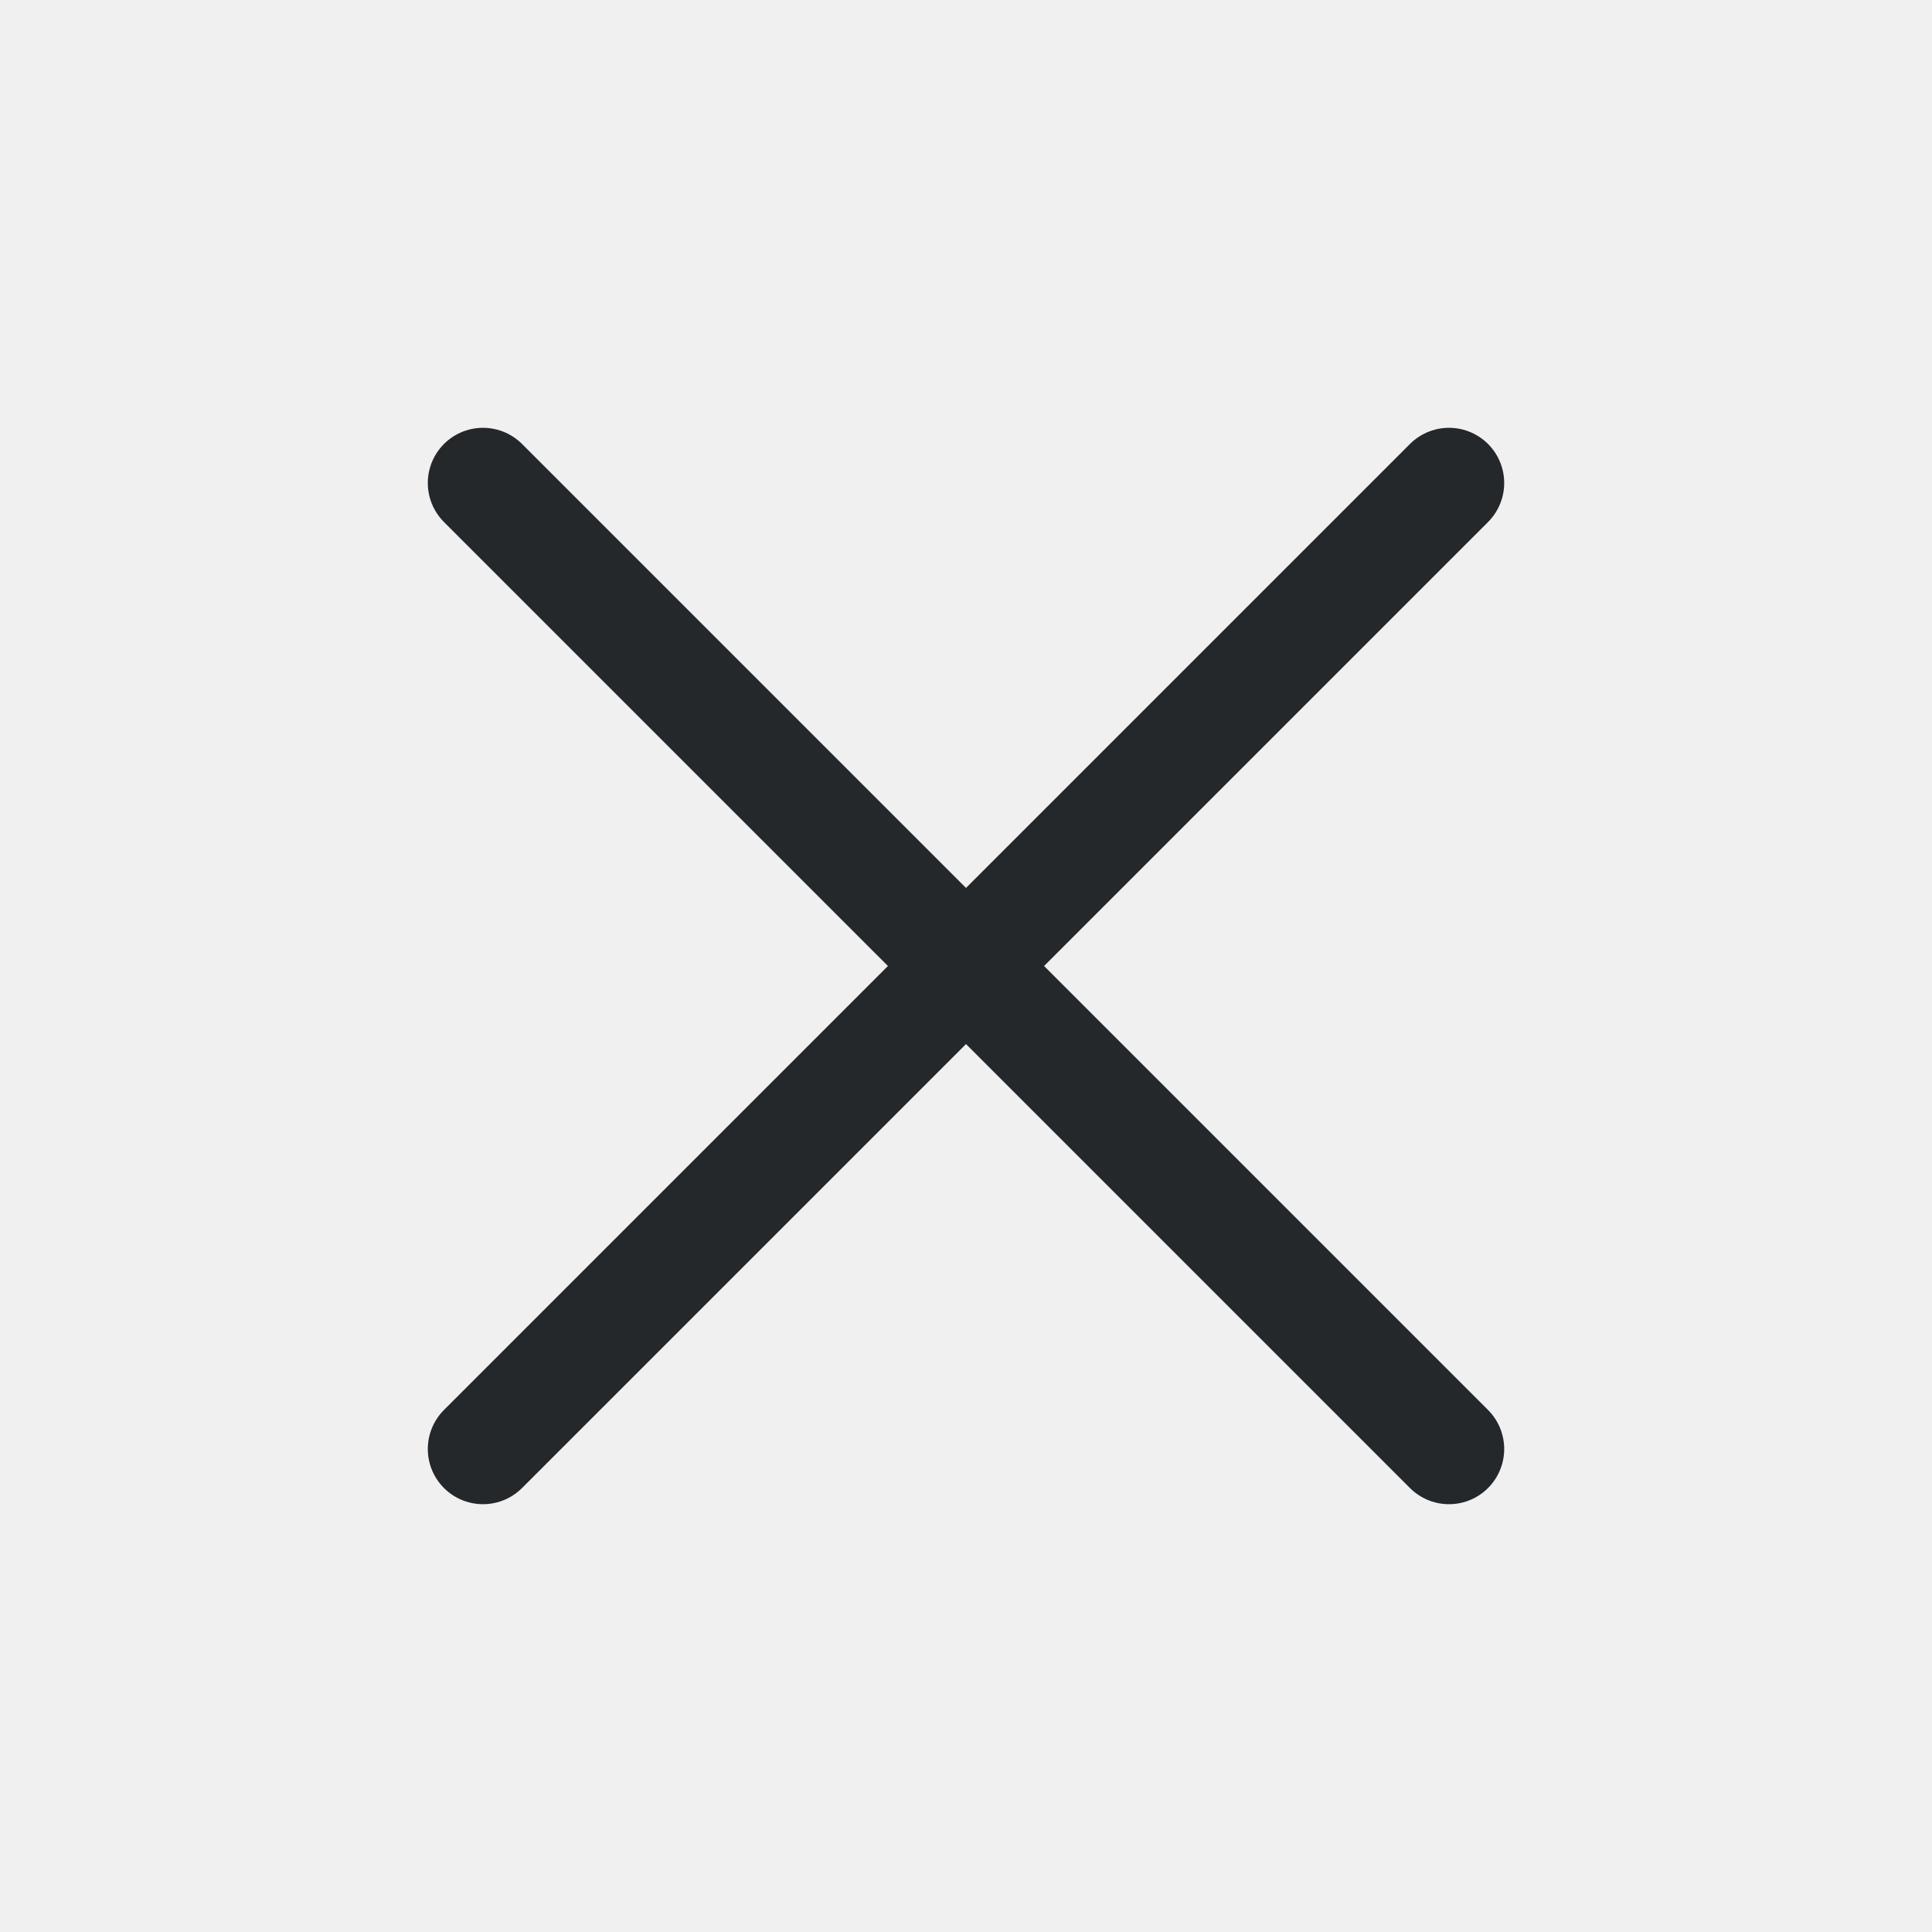
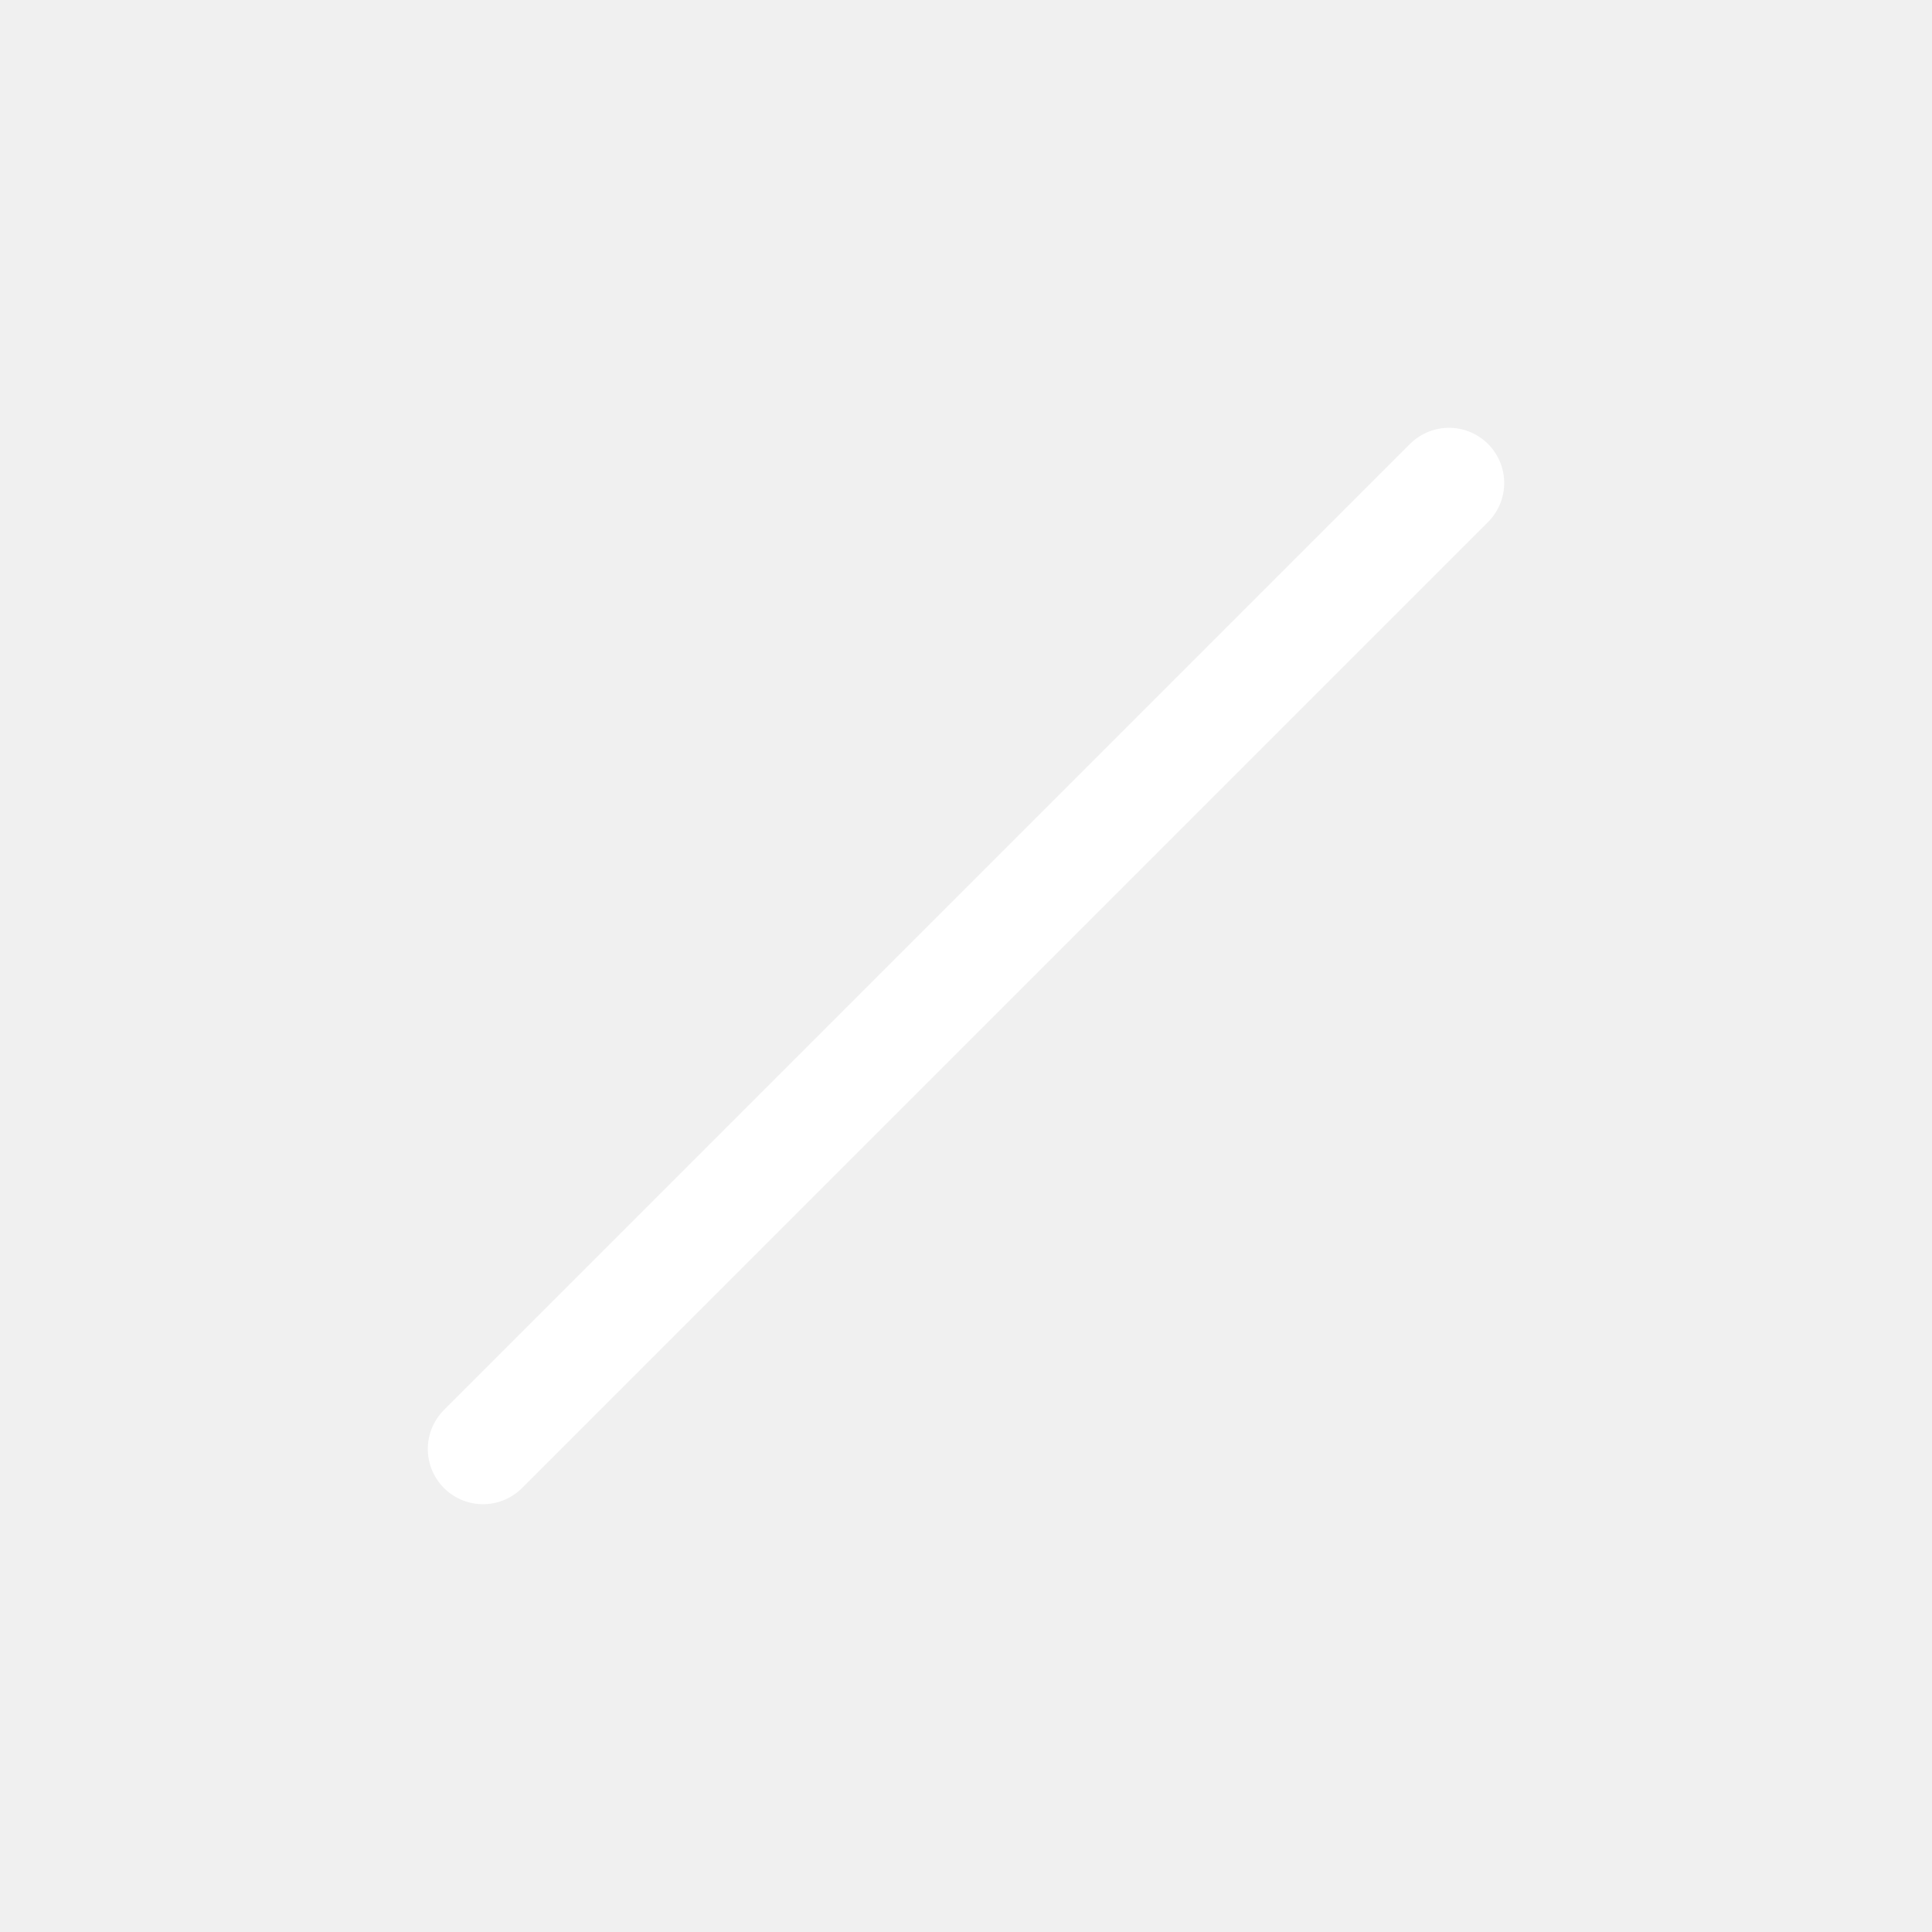
<svg xmlns="http://www.w3.org/2000/svg" width="35" height="35" viewBox="0 0 35 35" fill="none">
-   <path d="M26.25 8.75L8.75 26.25" stroke="#25282B" stroke-width="2" stroke-linecap="round" stroke-linejoin="round" />
-   <path d="M8.75 8.75L26.25 26.25" stroke="#25282B" stroke-width="2" stroke-linecap="round" stroke-linejoin="round" />
+   <path d="M26.25 8.75L8.75 26.25" stroke="white" stroke-width="2" stroke-linecap="round" stroke-linejoin="round" />
+   <path d="M8.75 8.75L26.25 26.25" stroke="#white" stroke-width="2" stroke-linecap="round" stroke-linejoin="round" />
</svg>
